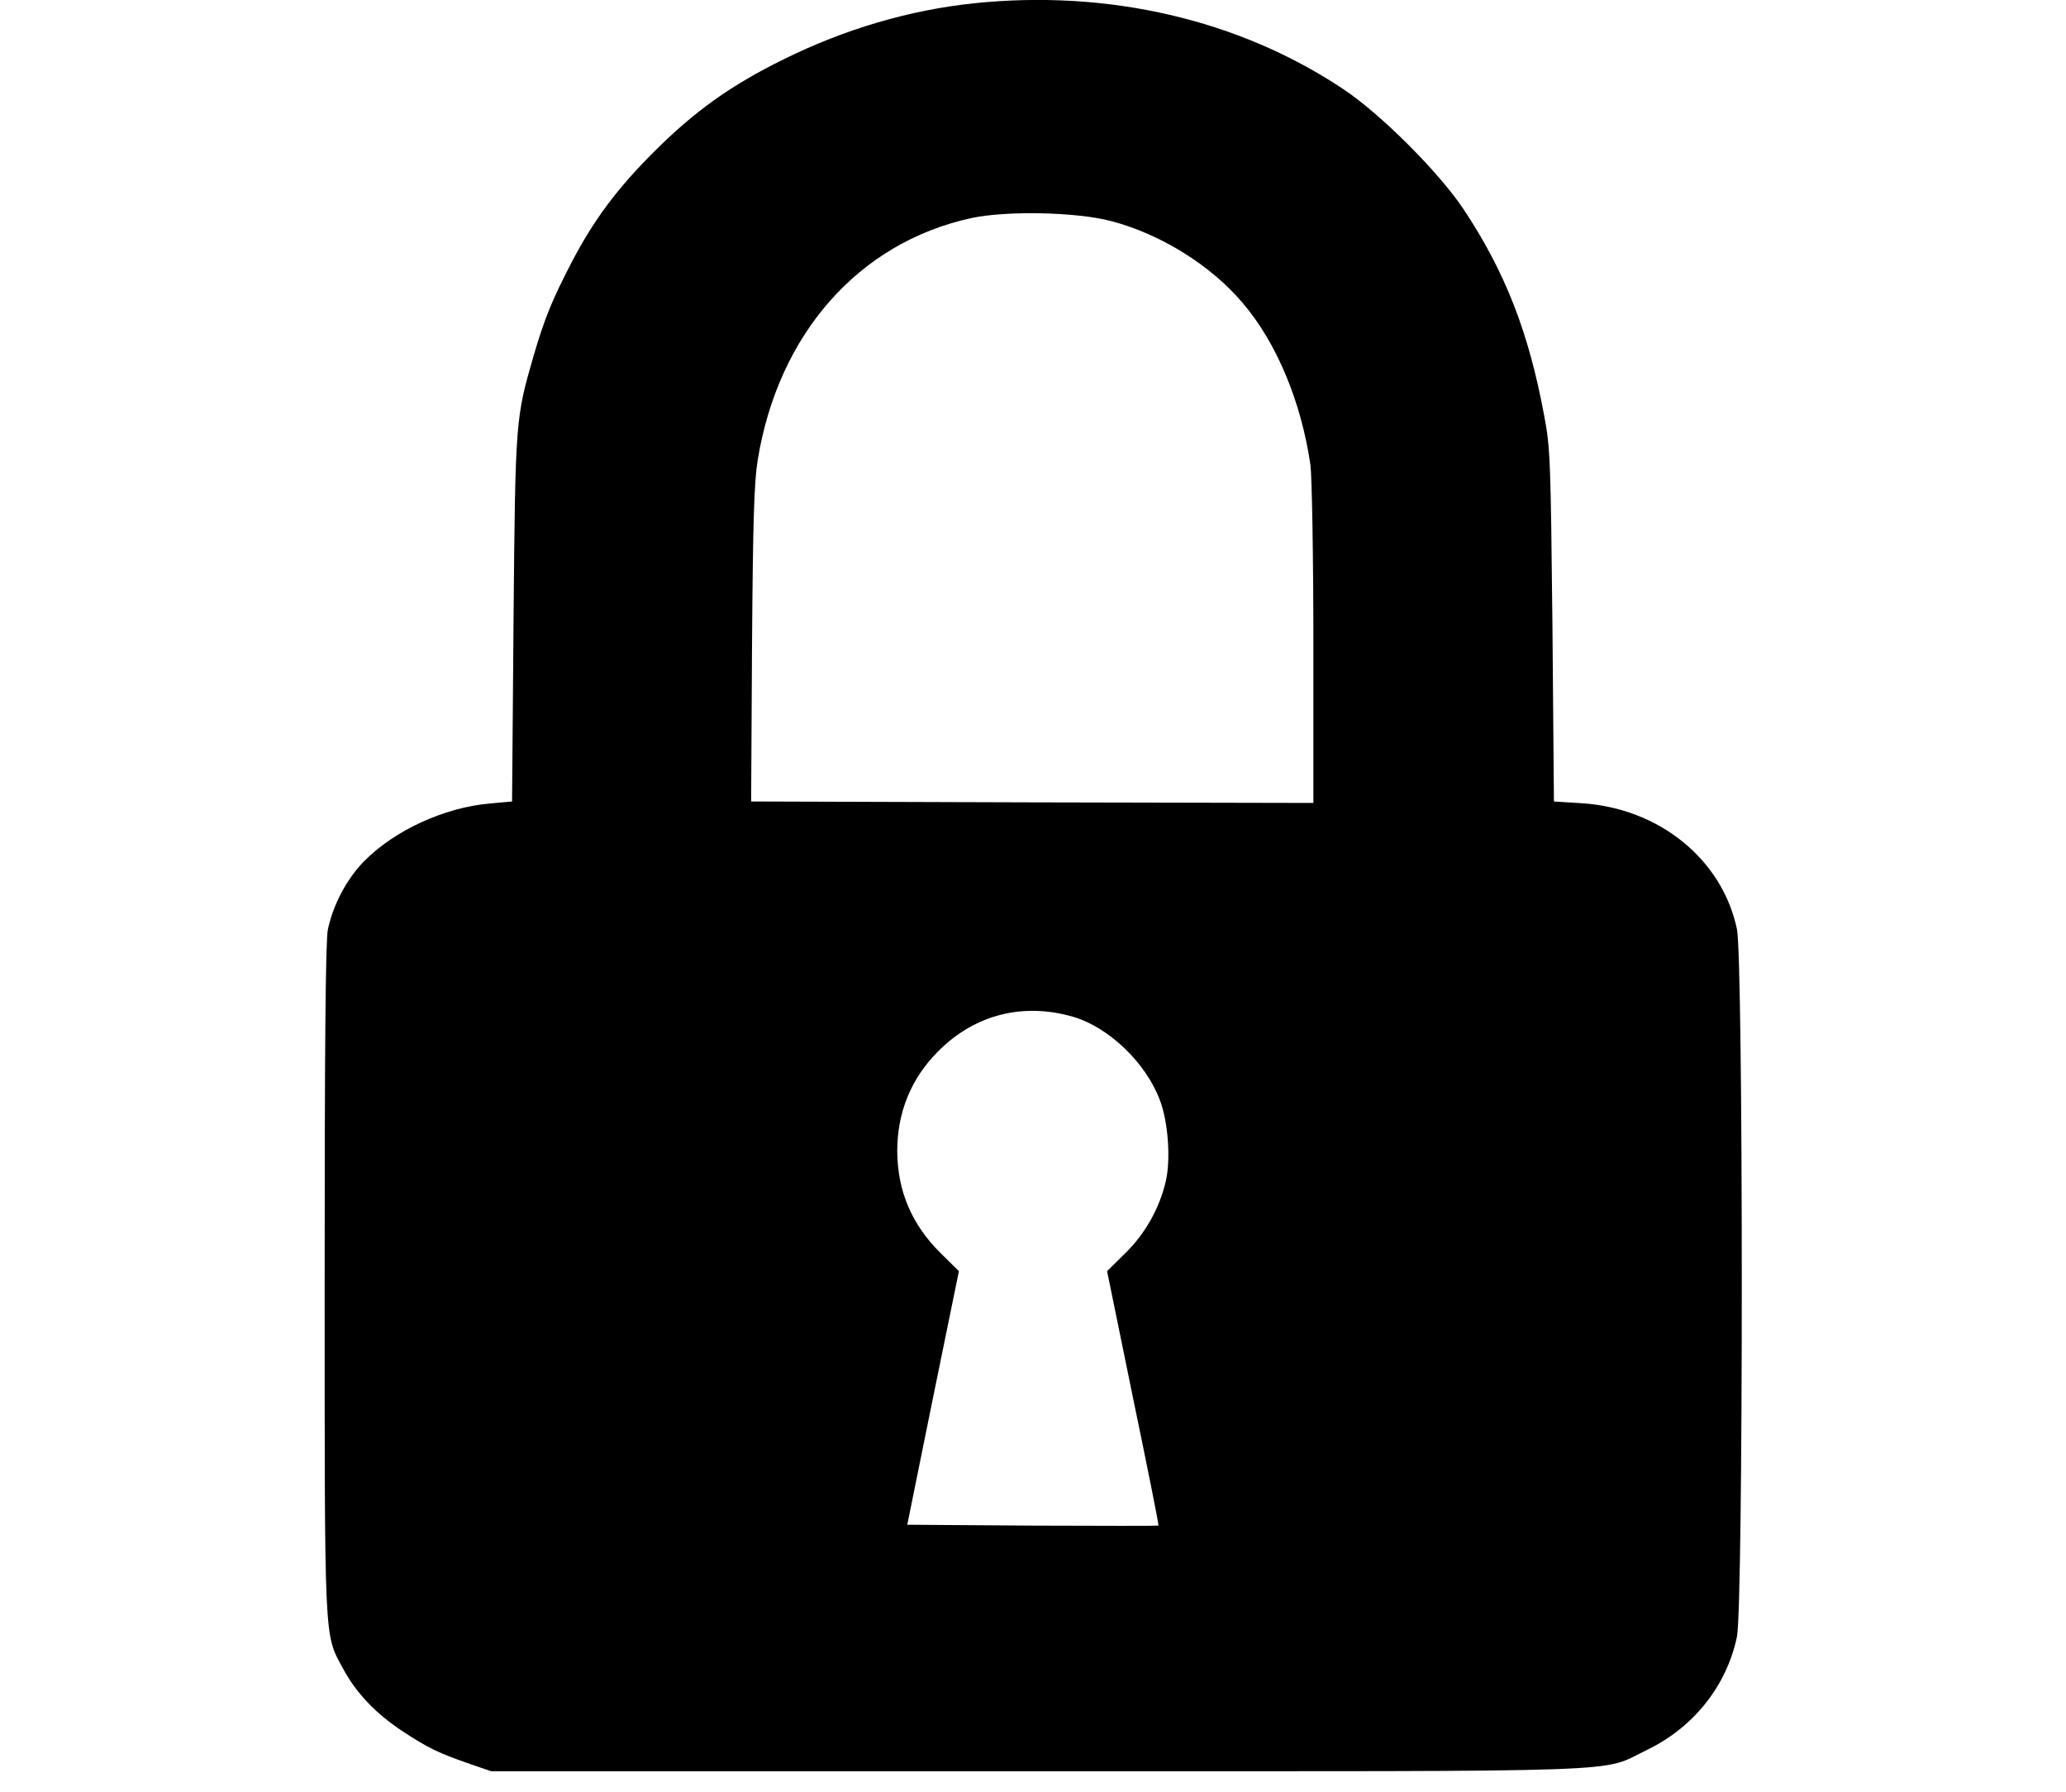
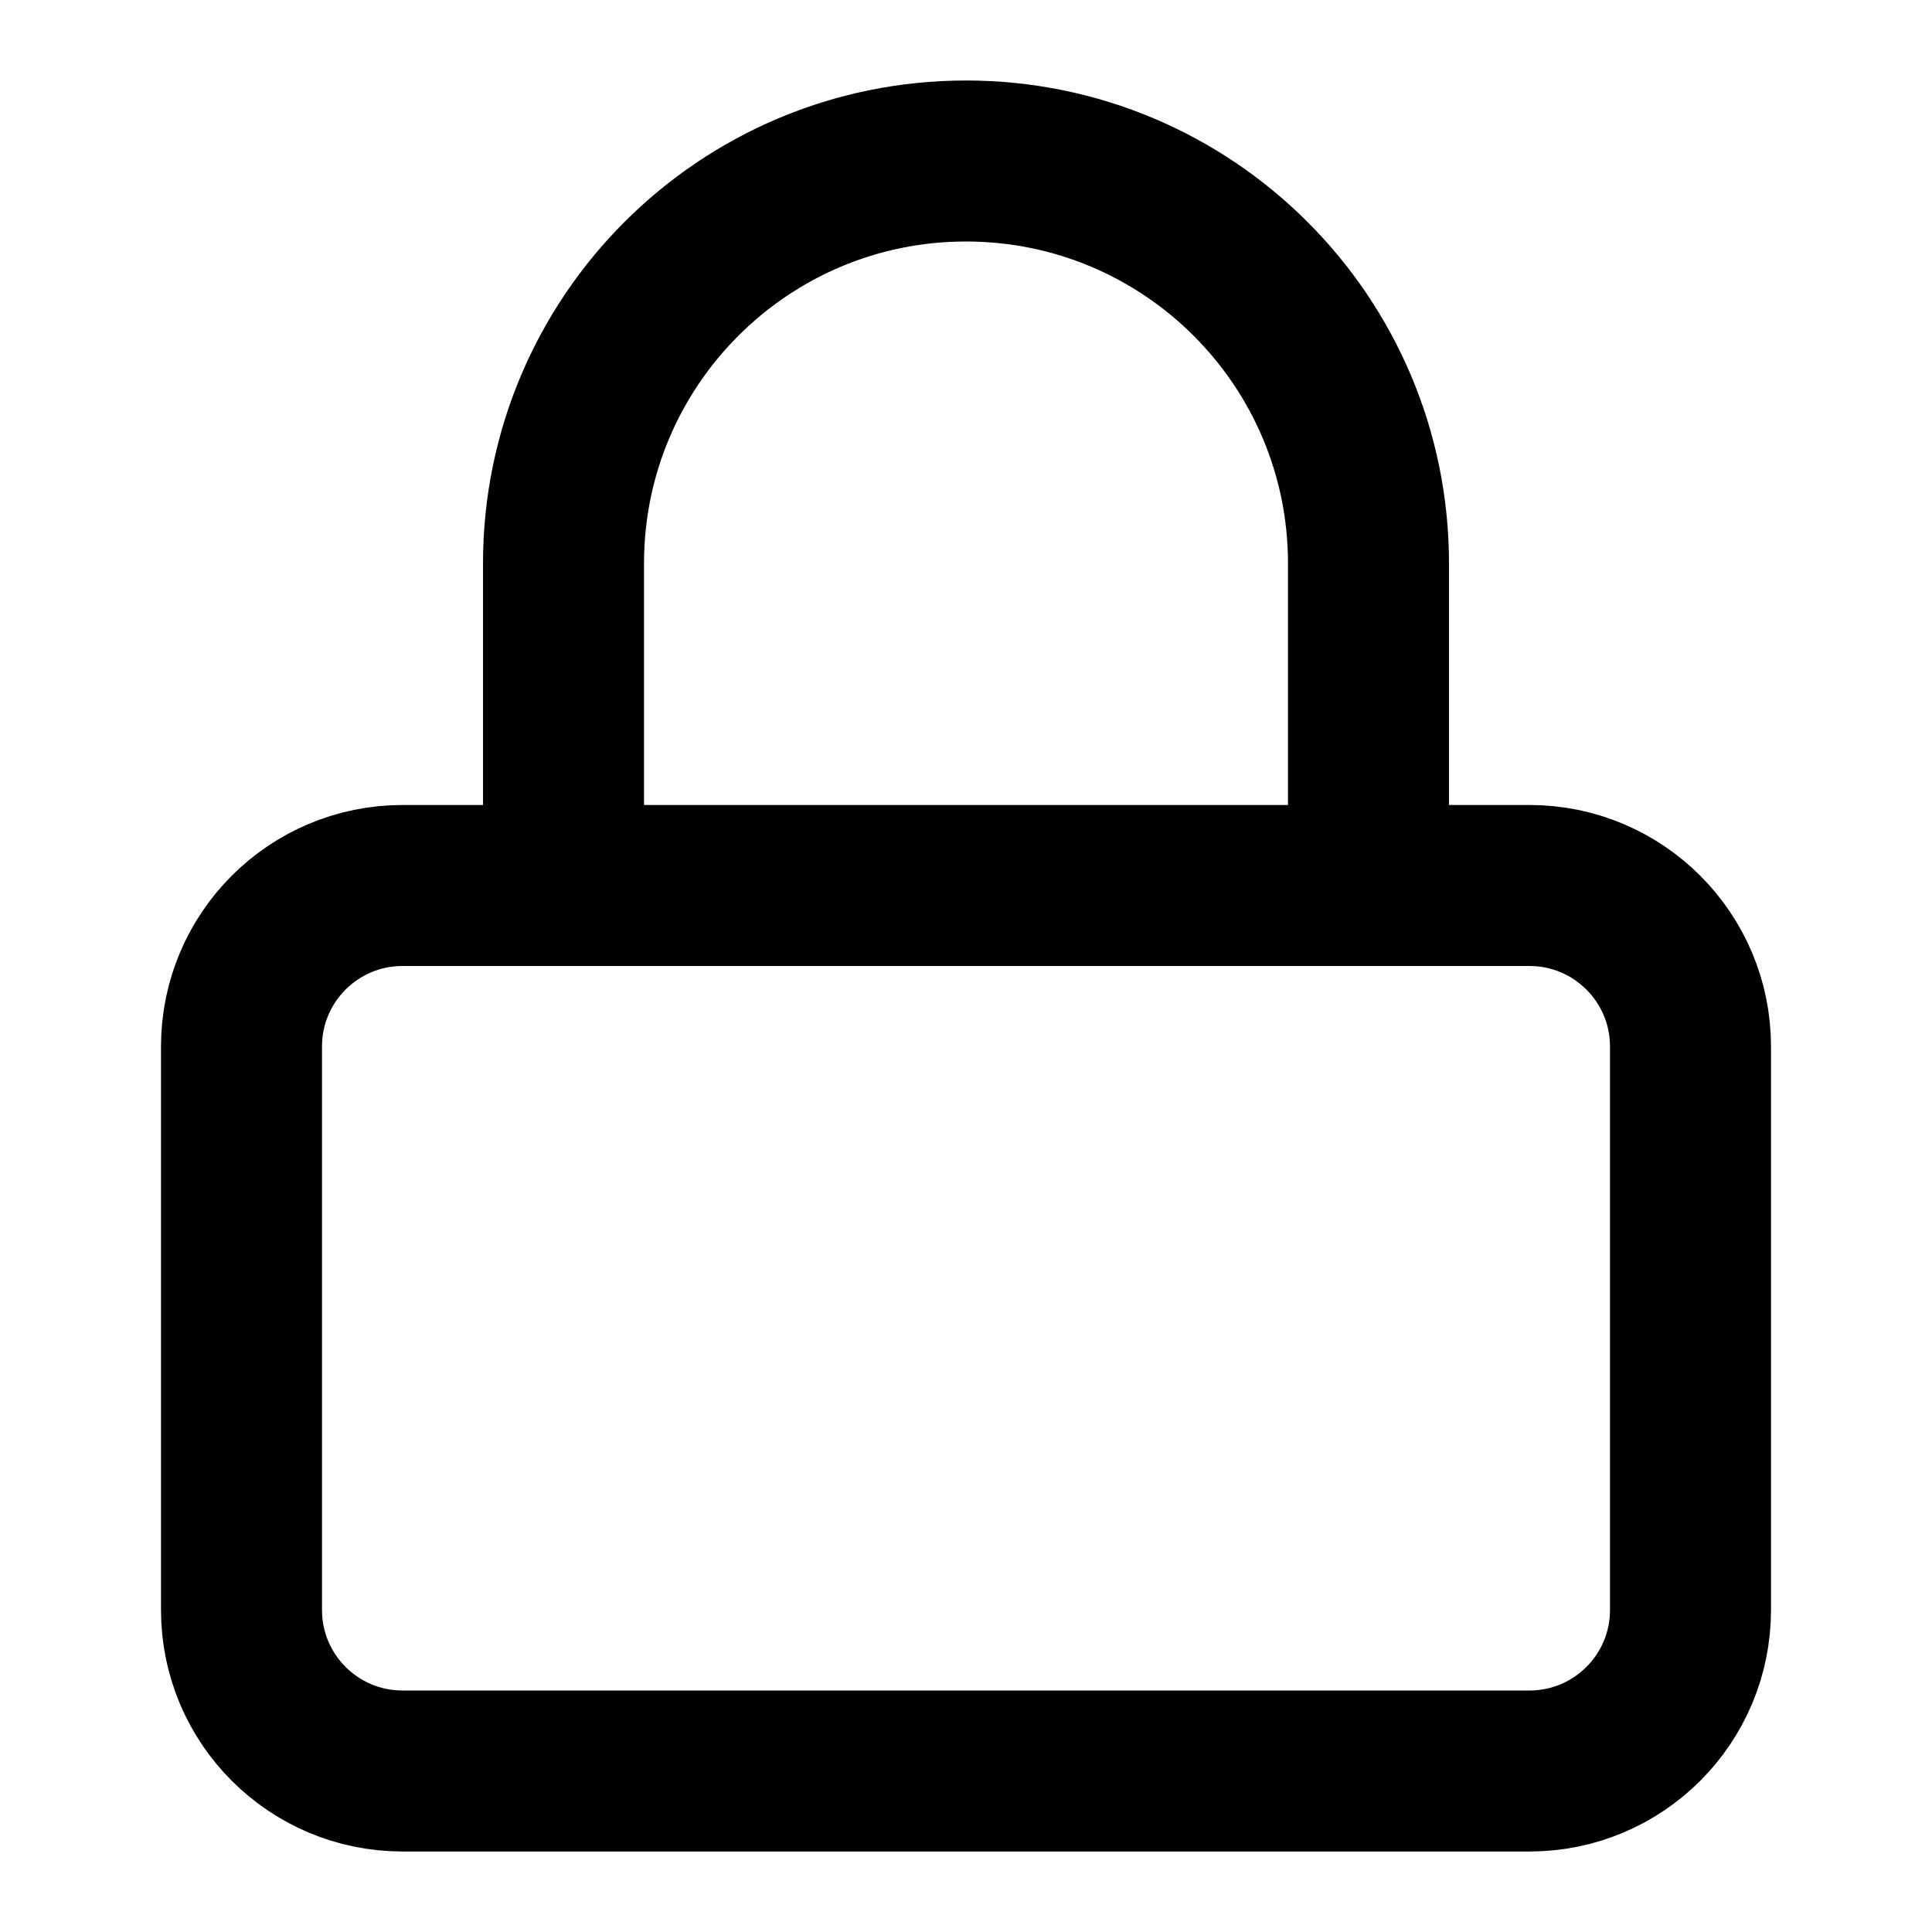
- <svg xmlns="http://www.w3.org/2000/svg" version="1.0" width="700pt" height="607pt" viewBox="0 0 700 607" preserveAspectRatio="xMidYMid meet">
-   <g transform="translate(0,607) scale(0.1,-0.1)" fill="#000000" stroke="none">
-     <path d="M3301 6059 c-220 -23 -440 -88 -646 -190 -179 -88 -302 -176 -440 -314 -126 -126 -204 -231 -280 -377 -65 -126 -89 -184 -127 -313 -61 -212 -62 -215 -68 -890 l-5 -620 -77 -7 c-154 -14 -321 -91 -424 -195 -59 -60 -105 -147 -123 -231 -8 -37 -11 -397 -11 -1185 0 -1243 -2 -1200 61 -1317 44 -83 110 -153 202 -214 87 -57 121 -74 231 -112 l70 -24 1854 0 c2070 0 1899 -6 2062 72 158 76 270 217 305 383 22 103 22 2295 0 2398 -50 236 -263 409 -525 426 l-95 6 -5 595 c-6 555 -7 603 -28 712 -52 281 -132 487 -273 699 -84 126 -282 324 -409 408 -353 235 -795 337 -1249 290z m464 -738 c168 -44 338 -150 446 -278 115 -135 198 -335 229 -548 5 -39 10 -306 10 -608 l0 -537 -952 2 -953 3 3 530 c3 416 7 550 19 625 69 428 342 738 723 821 118 26 359 21 475 -10z m-127 -2696 c120 -36 245 -156 292 -282 28 -73 37 -201 20 -274 -21 -91 -69 -177 -137 -244 l-62 -61 88 -430 c49 -236 88 -430 86 -432 -1 -1 -193 -1 -426 0 l-425 3 87 429 88 430 -62 61 c-98 97 -146 210 -147 345 0 132 47 248 140 340 124 124 288 165 458 115z" />
-   </g>
+ <svg xmlns="http://www.w3.org/2000/svg" width="24" height="24" viewBox="0 0 24 24" fill="none" stroke="currentColor" stroke-width="2" stroke-linecap="round" stroke-linejoin="round">
+   <rect x="3" y="11" width="18" height="11" rx="2" ry="2" />
+   <path d="M7 11V7a5 5 0 0 1 10 0v4" />
</svg>
